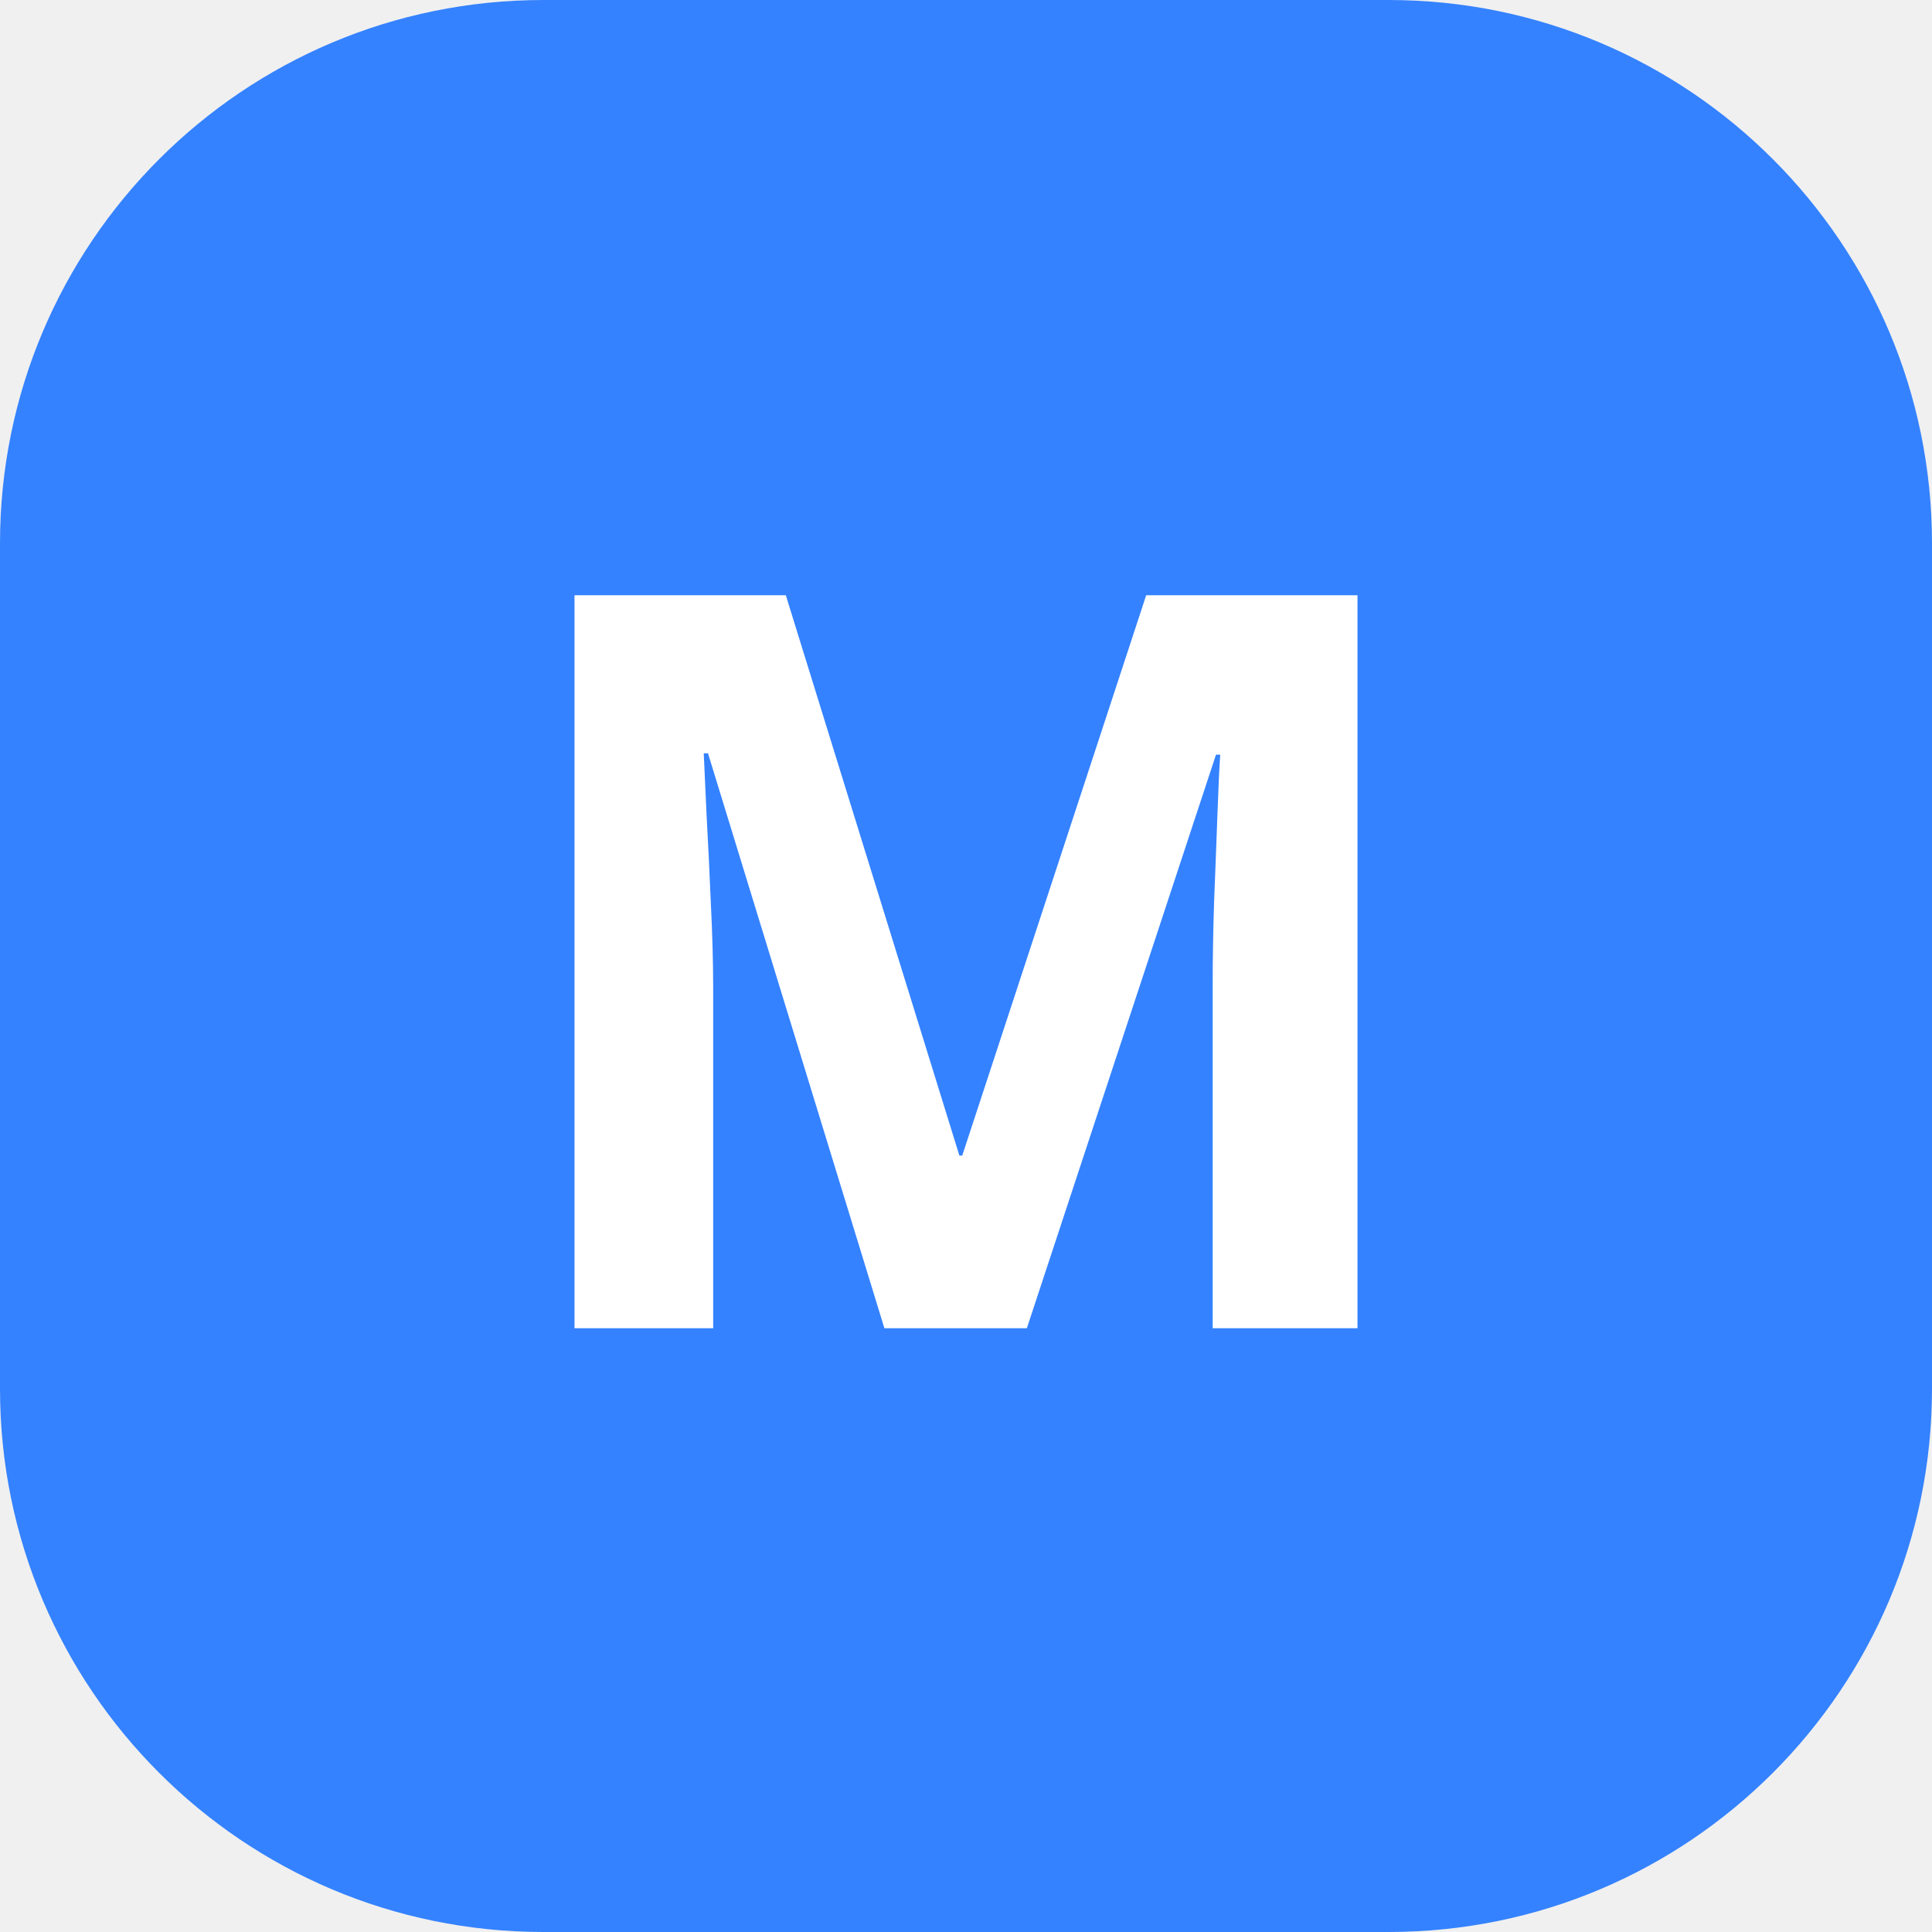
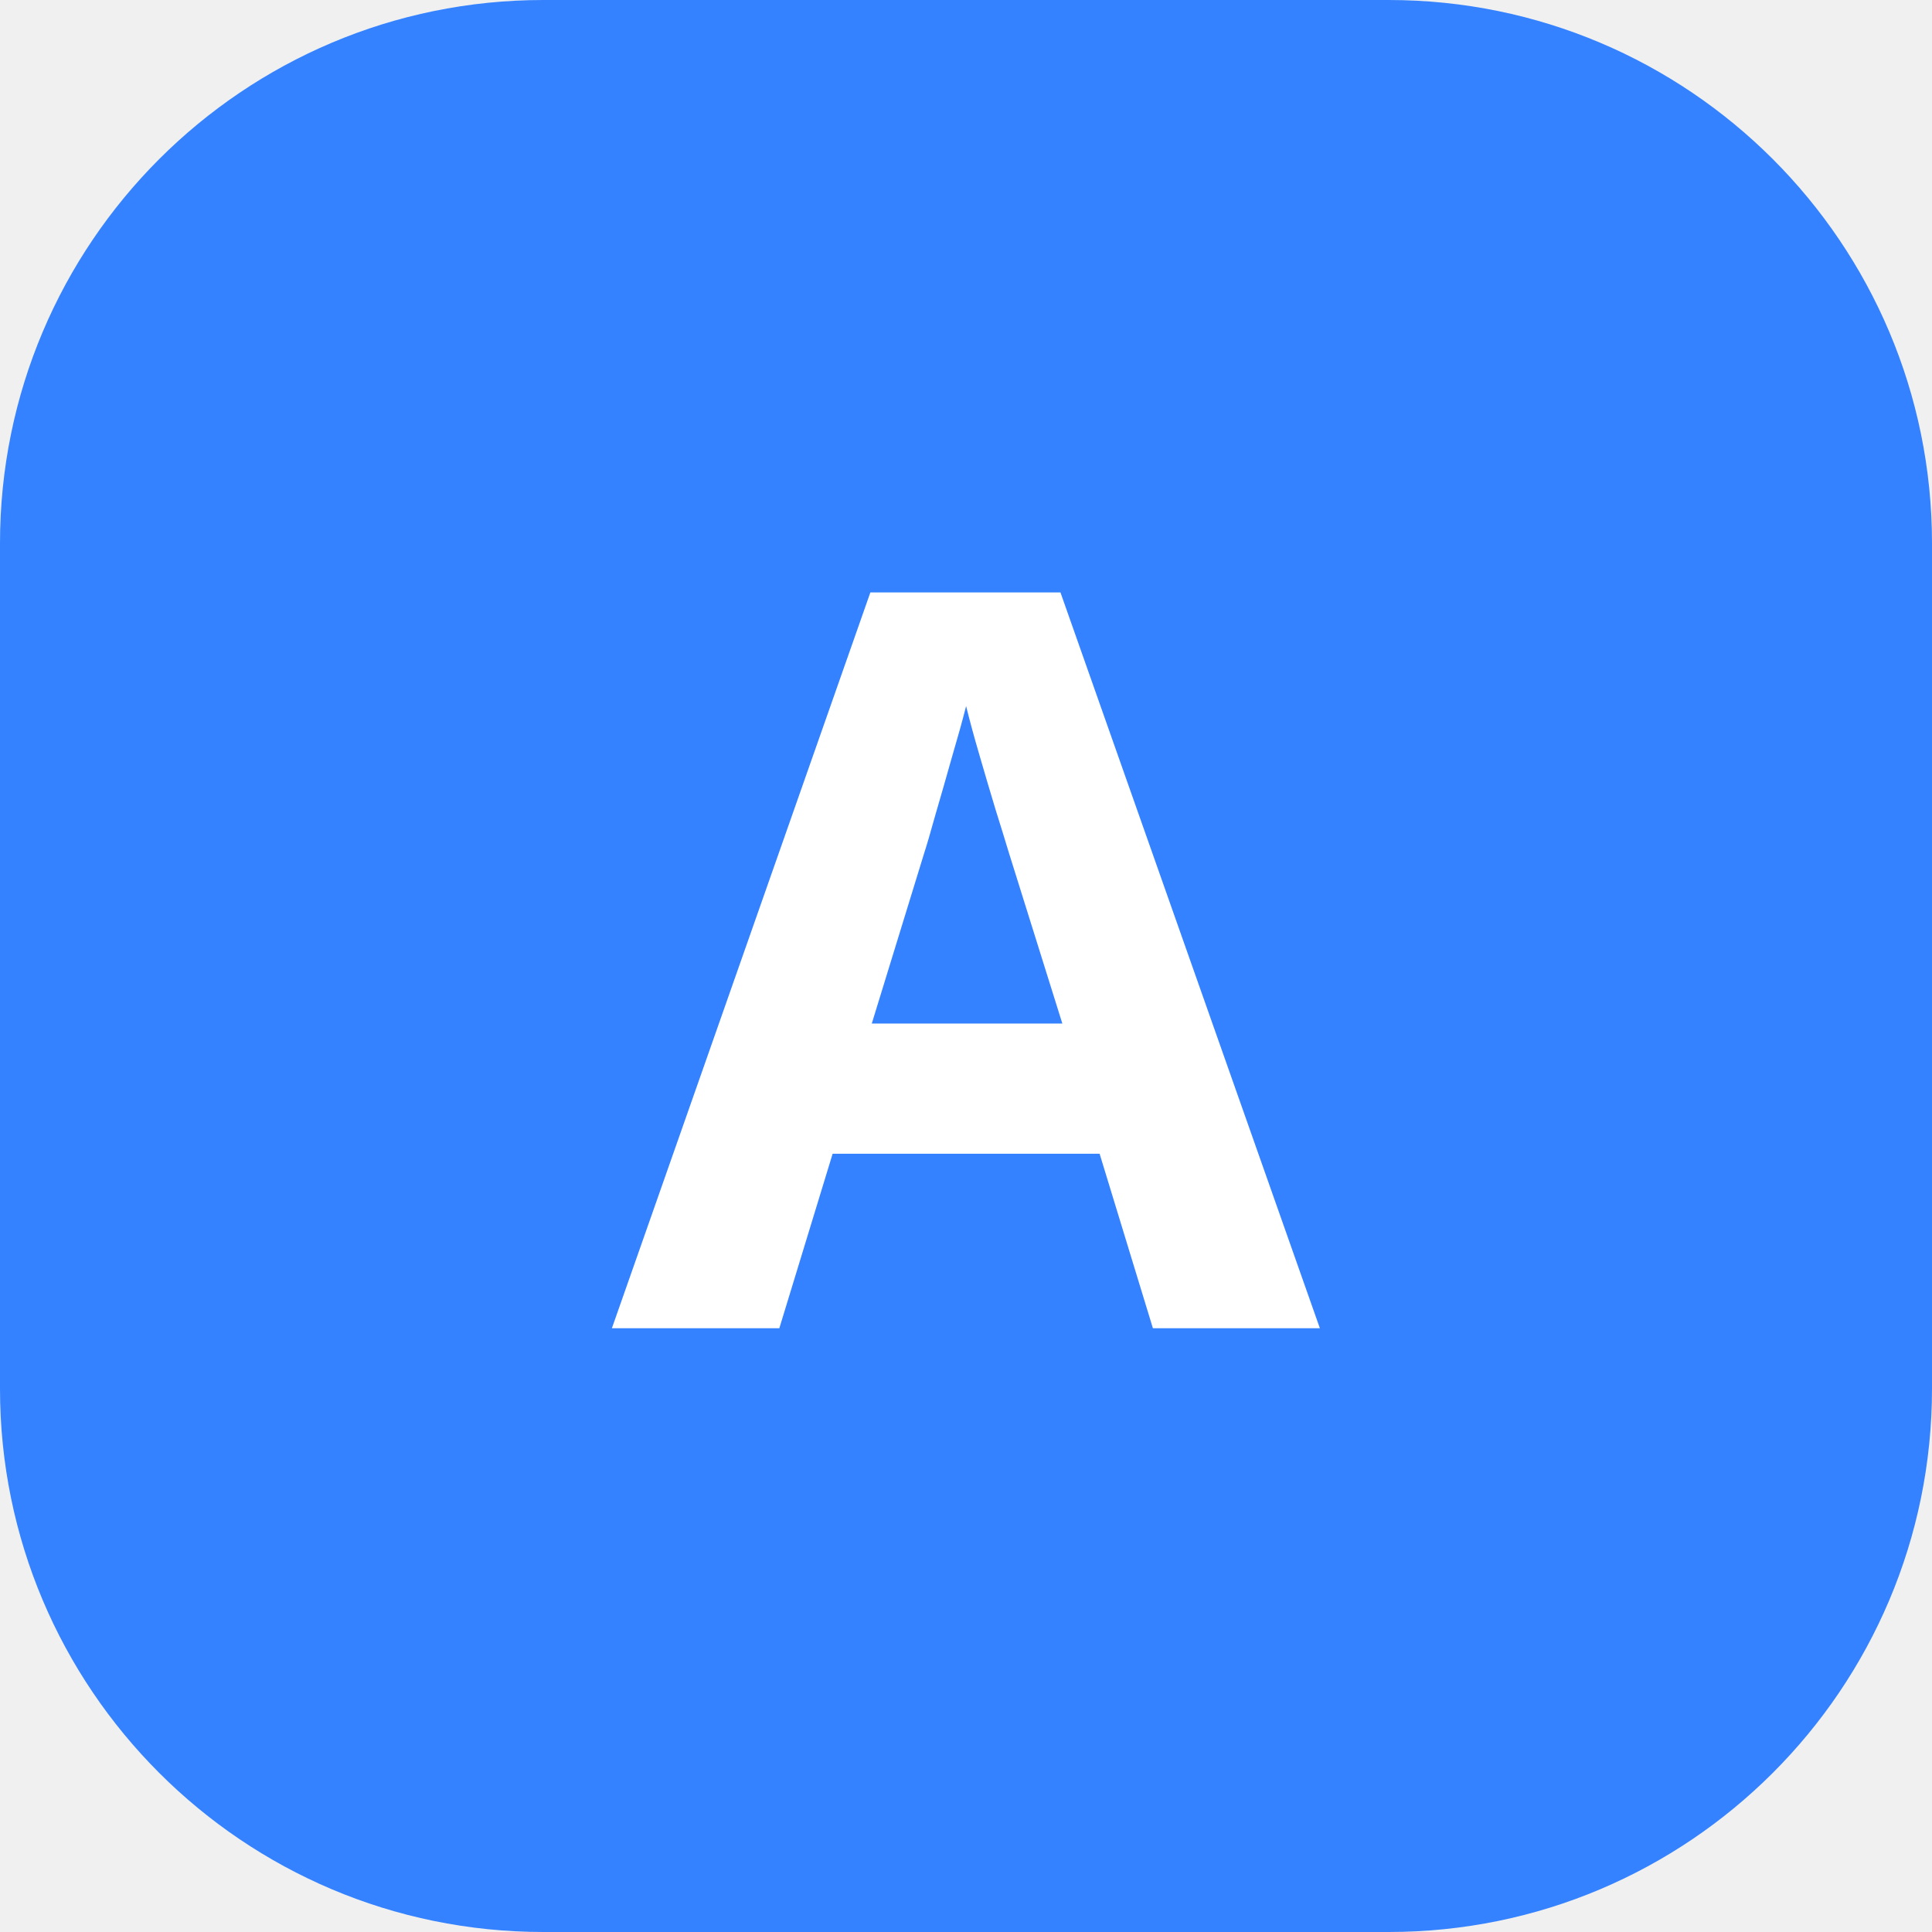
- <svg xmlns="http://www.w3.org/2000/svg" viewBox="0 0 64 64" role="img" aria-label="Mifumi">
+ <svg xmlns="http://www.w3.org/2000/svg" viewBox="0 0 64 64" role="img" aria-label="AEBC08">
  <rect width="64" height="64" rx="18" fill="#3482ff" />
-   <text x="32" y="44" text-anchor="middle" fill="#ffffff" font-family="MiSans, system-ui, sans-serif" font-size="34" font-weight="800">M</text>
+   <text x="32" y="44" text-anchor="middle" fill="#ffffff" font-family="MiSans, system-ui, sans-serif" font-size="34" font-weight="800">A</text>
</svg>
